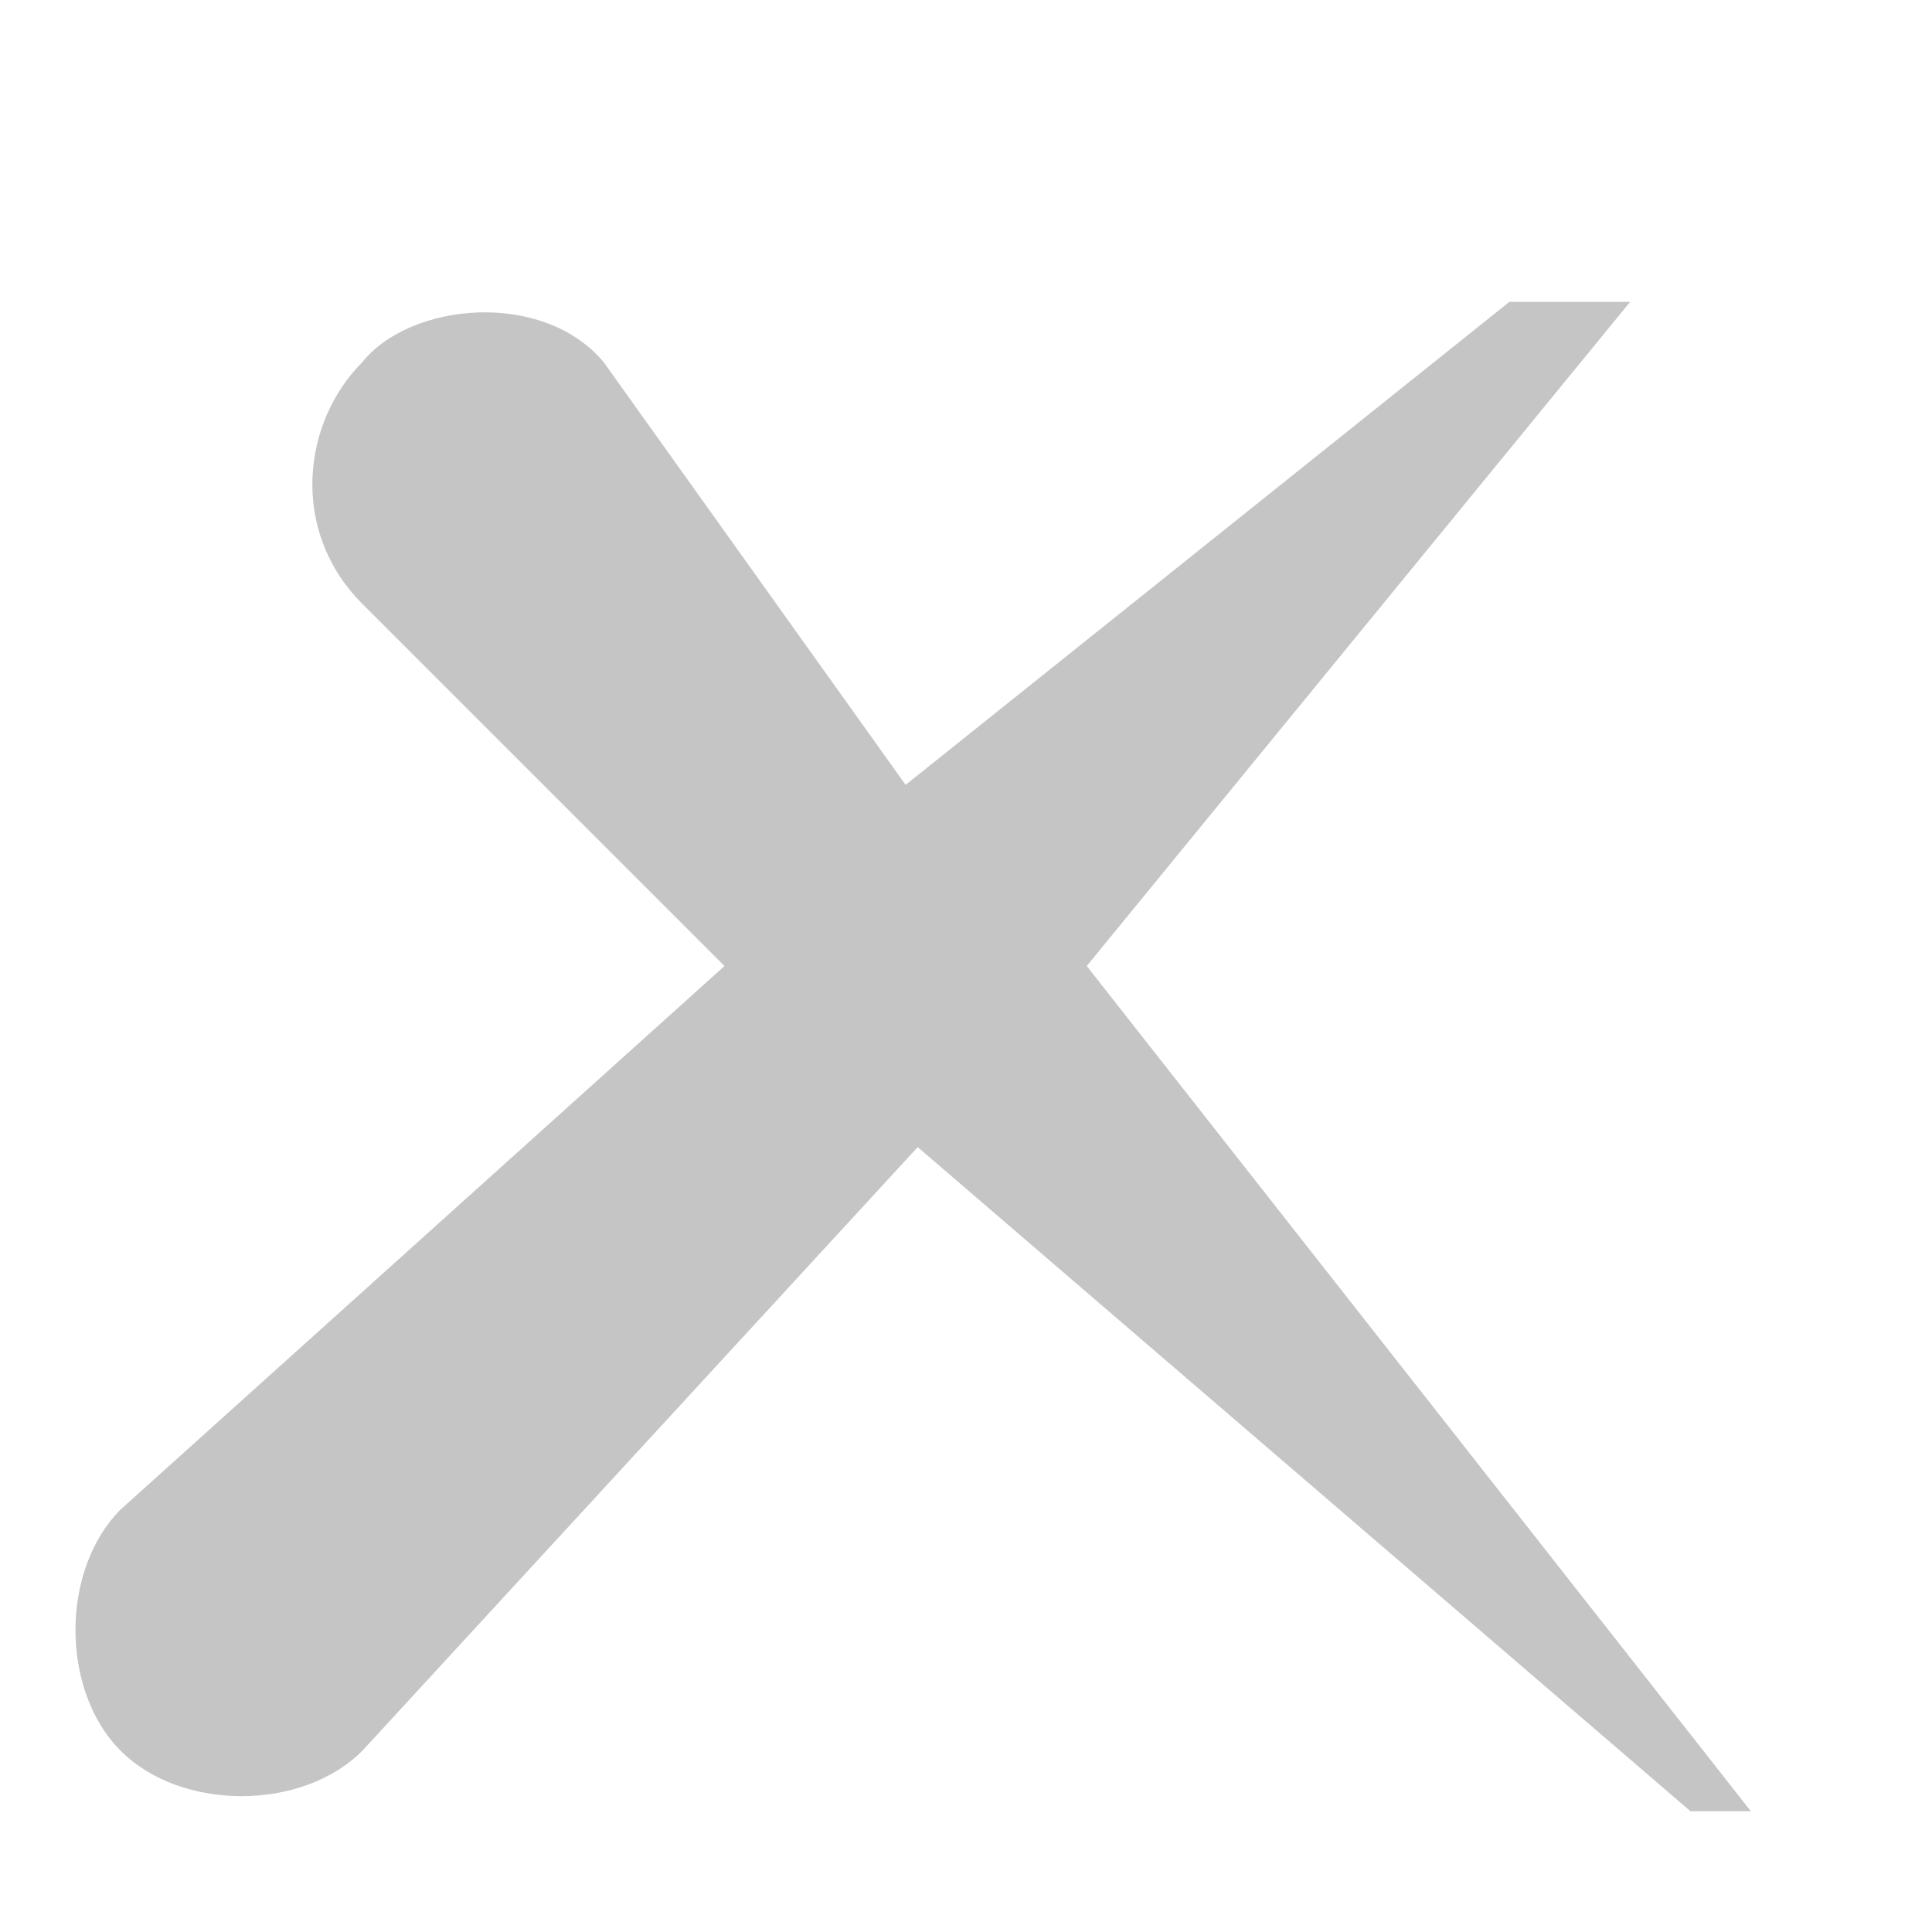
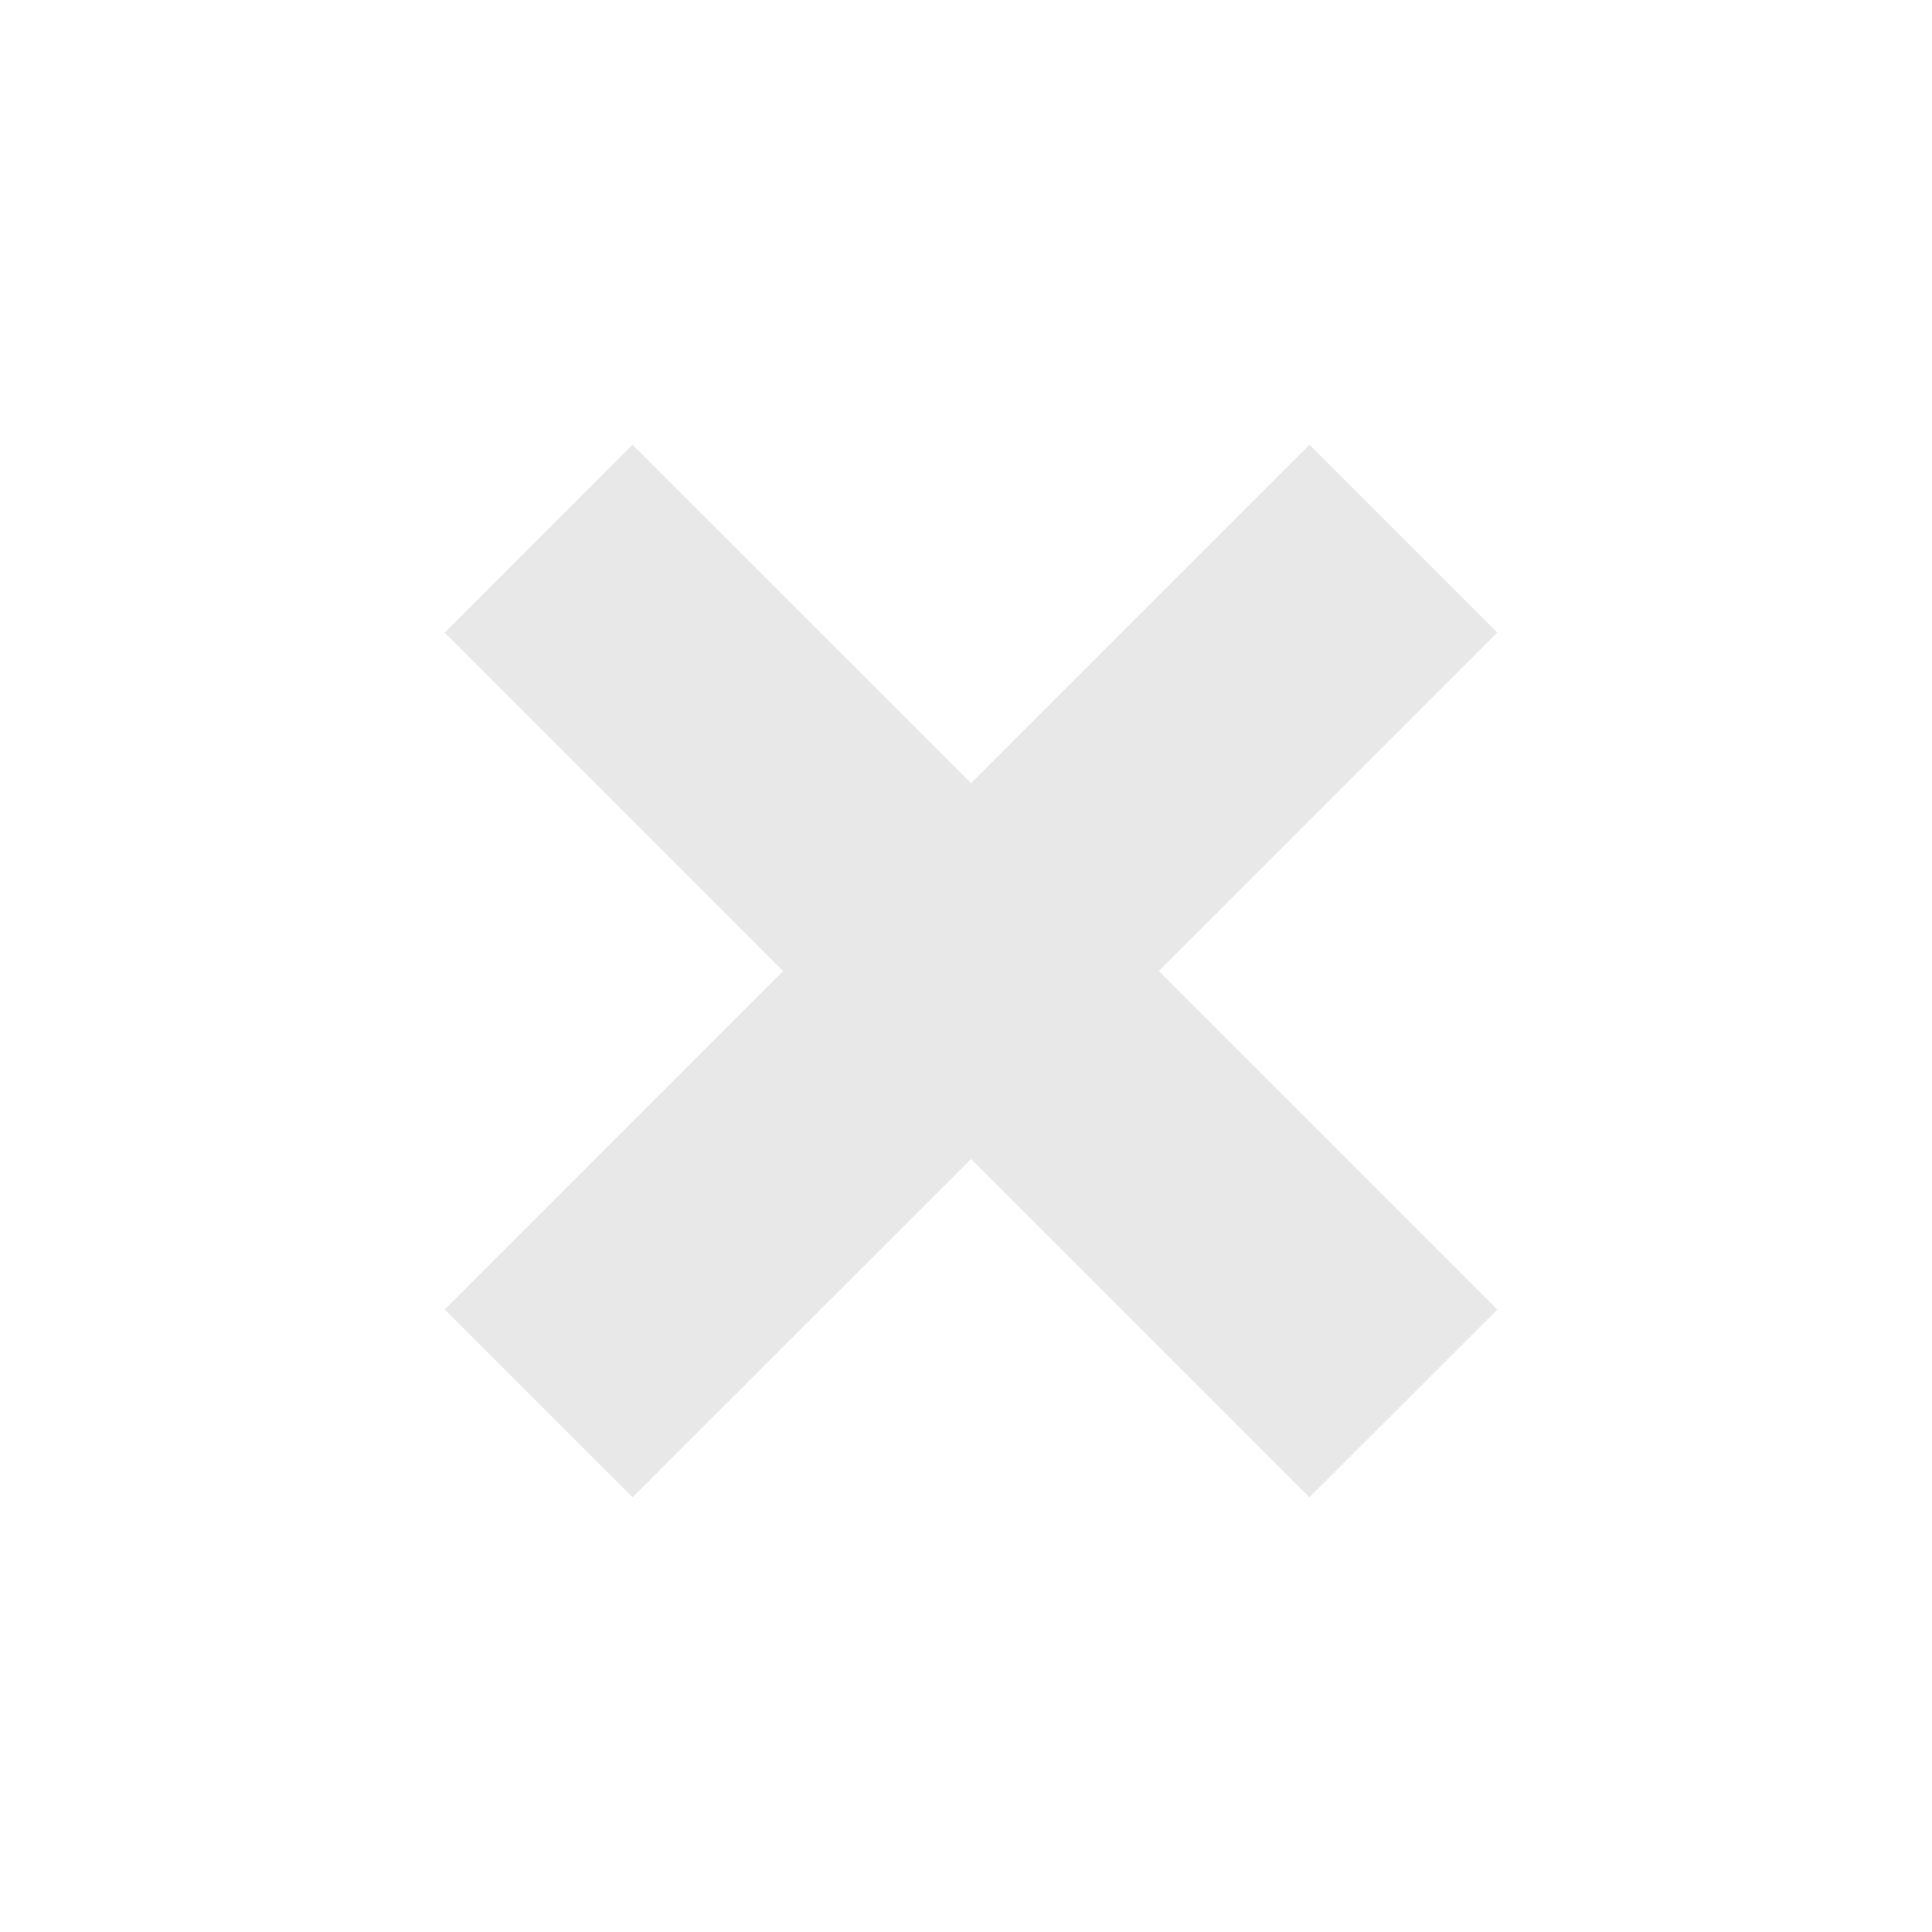
- <svg xmlns="http://www.w3.org/2000/svg" height="16" width="16">
-   <path fill="#C5C5C5" d="M9 8l4.5-5.5h-1l-5 4-2.5-3.5c-.5-.6-1.6-.5-2 0-.5.5-.6 1.4 0 2l3 3-5 4.5c-.5.5-.5 1.5 0 2s1.5.5 2 0l4.6-5 6.4 5.5h.5l-5.5-7z" />
+ <svg xmlns="http://www.w3.org/2000/svg" width="16" height="16" viewBox="3 3 16 16" enable-background="new 3 3 16 16">
+   <polygon fill="#e8e8e8" points="12.597,11.042 15.4,13.845 13.844,15.4 11.042,12.598 8.239,15.4 6.683,13.845 9.485,11.042 6.683,8.239 8.238,6.683 11.042,9.486 13.845,6.683 15.4,8.239" />
</svg>
